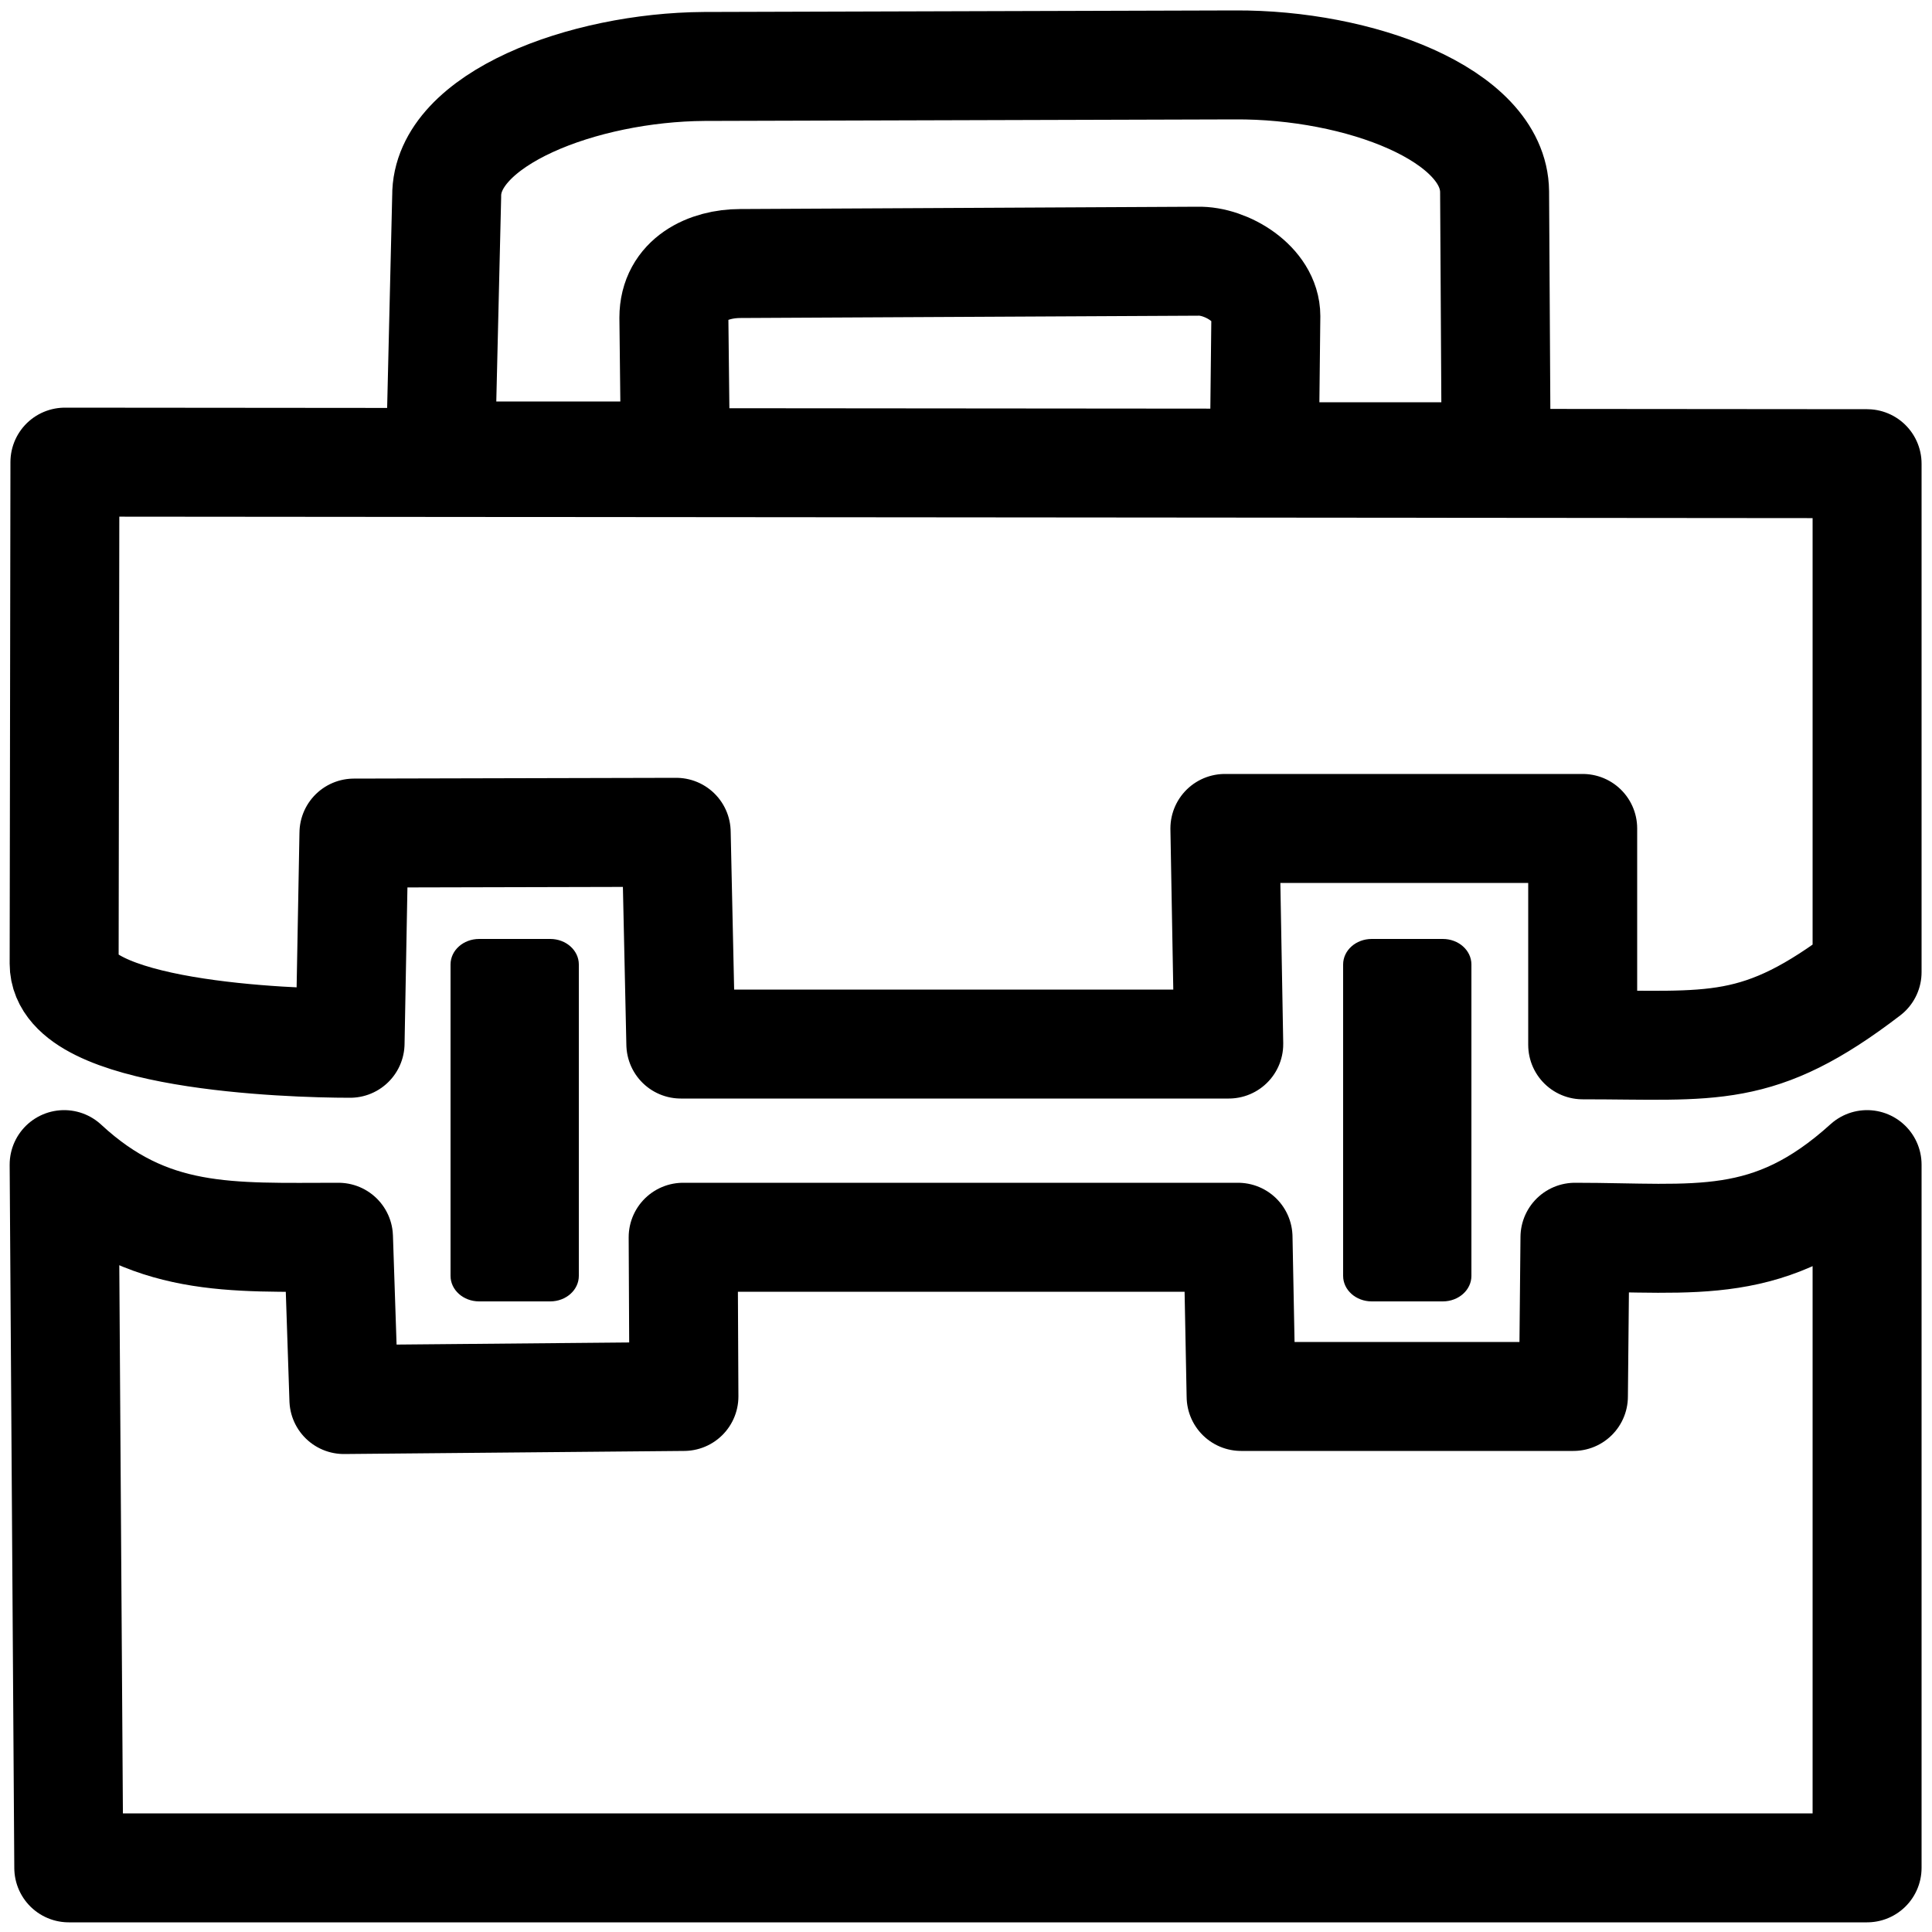
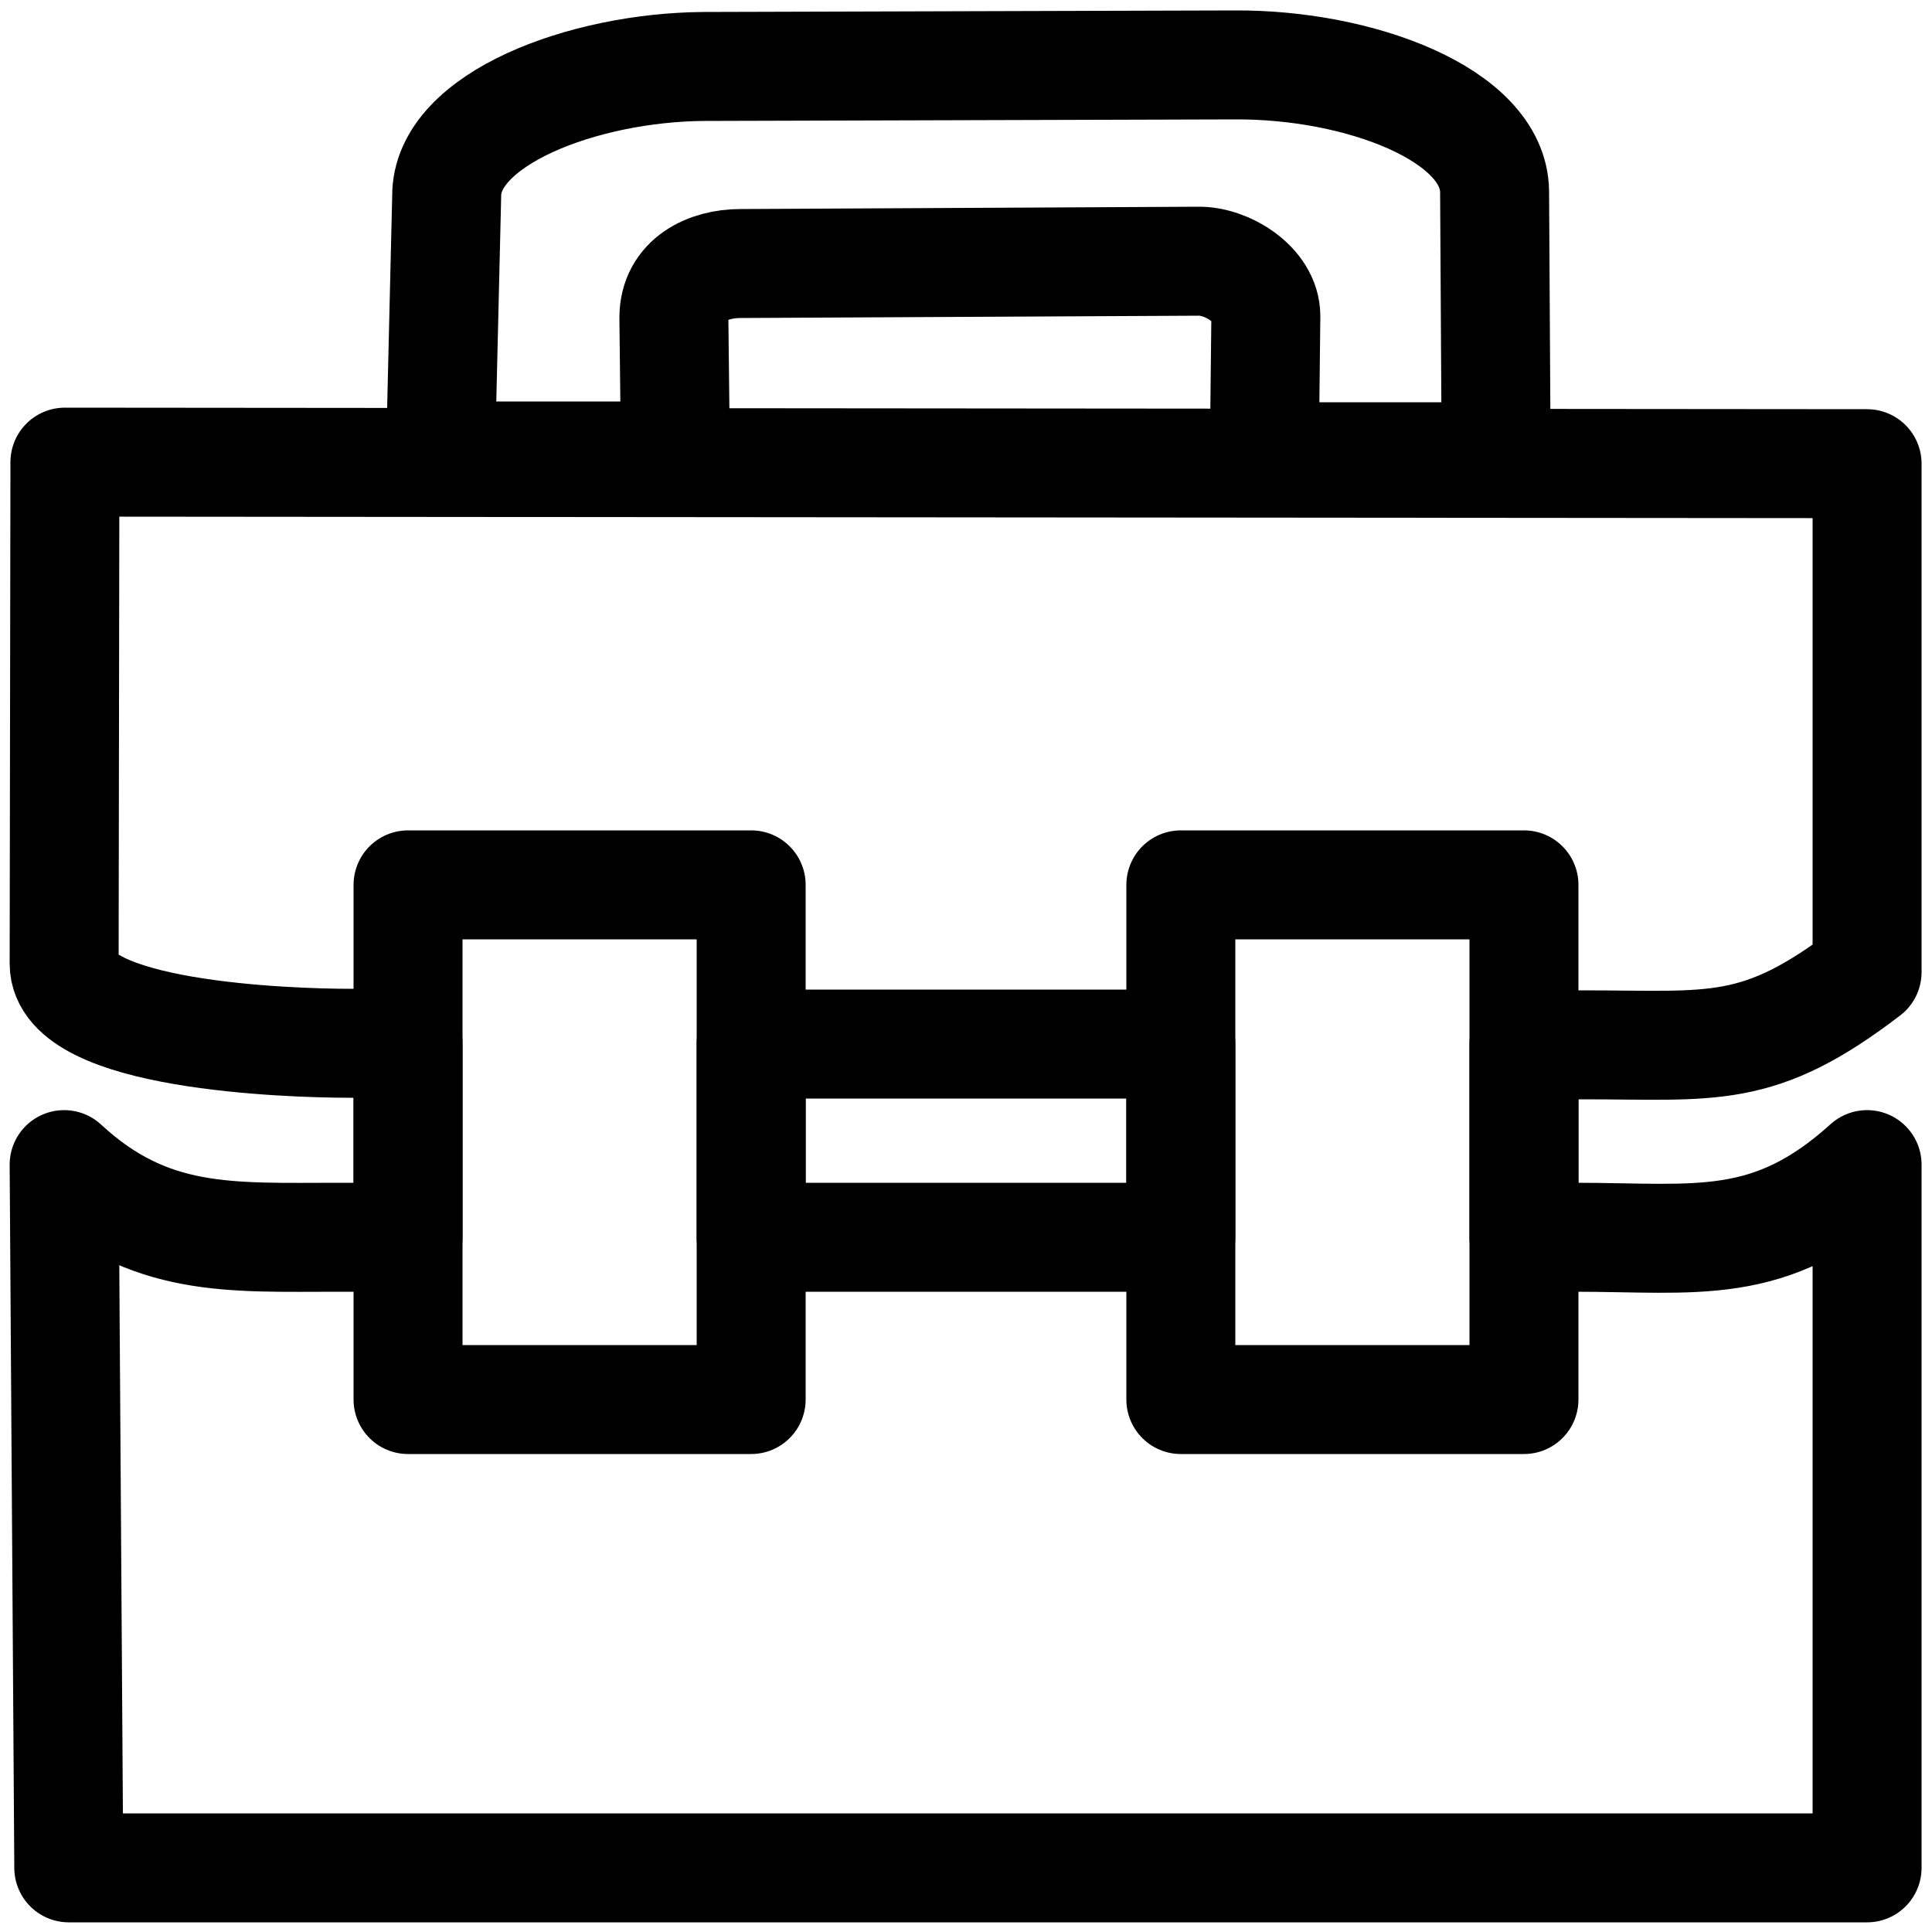
<svg xmlns="http://www.w3.org/2000/svg" xml:space="preserve" width="25px" height="25px" version="1.1" style="shape-rendering:geometricPrecision; text-rendering:geometricPrecision; image-rendering:optimizeQuality; fill-rule:evenodd; clip-rule:evenodd" viewBox="0 0 25 25">
  <defs>
    <style type="text/css">
   
    .str0 {stroke:black;stroke-width:1.41;stroke-linecap:round;stroke-linejoin:round;stroke-miterlimit:22.926}
    .fil0 {fill:none}
-     .fil1 {fill:black}
   
  </style>
  </defs>
  <g id="Capa_x0020_1">
-     <path class="fil0 str0" d="M24.16 6l0 6.58c-1.41,1.08 -1.99,0.94 -3.68,0.94l0 -2.8 -4.63 0 0.05 2.79 -7.09 0 -0.06 -2.74 -4.17 0.01 -0.05 2.72c-0.81,0 -3.7,-0.1 -3.7,-1.03l0.01 -6.49 23.32 0.02z" />
+     <path class="fil0 str0" d="M24.16 6l0 6.58c-1.41,1.08 -1.99,0.94 -3.68,0.94l-0.76 0 0 4.59 -4.44 0 0 -4.6 -5.56 0 0 4.6 -4.44 0 0 -4.61 -0.75 0c-0.81,0 -3.7,-0.1 -3.7,-1.03l0.01 -6.49 23.32 0.02z" />
    <path class="fil0 str0" d="M5.7 5.9l0.08 -3.36c-0.01,-1 1.77,-1.67 3.33,-1.68l6.87 -0.02c1.6,-0.01 3.35,0.64 3.36,1.64l0.02 3.43 -3 0 0.02 -1.82c0,-0.41 -0.51,-0.72 -0.88,-0.71l-5.92 0.03c-0.41,0 -0.86,0.2 -0.86,0.7l0.02 1.79 -3.04 0z" />
-     <path class="fil0 str0" d="M0.83 15.07c1.1,1.02 2.15,0.94 3.55,0.94l0.07 2.1 4.4 -0.04 -0.01 -2.06 7.18 0 0.04 2.06 4.3 0 0.02 -2.06c1.57,0 2.52,0.2 3.78,-0.94l0 9.1 -23.27 0 -0.06 -9.1z" />
-     <rect class="fil1" x="5.83" y="12.15" width="1.66" height="4.69" rx="0.37" ry="0.33" />
-     <rect class="fil1" x="17.38" y="12.15" width="1.66" height="4.69" rx="0.37" ry="0.33" />
+     <path class="fil0 str0" d="M0.83 15.07c1.1,1.02 2.15,0.94 3.55,0.94l0.9 0 0 -4.56 4.44 0 0 4.56 5.56 0 0 -4.56 4.44 0 0 4.56 0.66 0c1.57,0 2.52,0.2 3.78,-0.94l0 9.1 -23.27 0 -0.06 -9.1z" />
  </g>
</svg>
